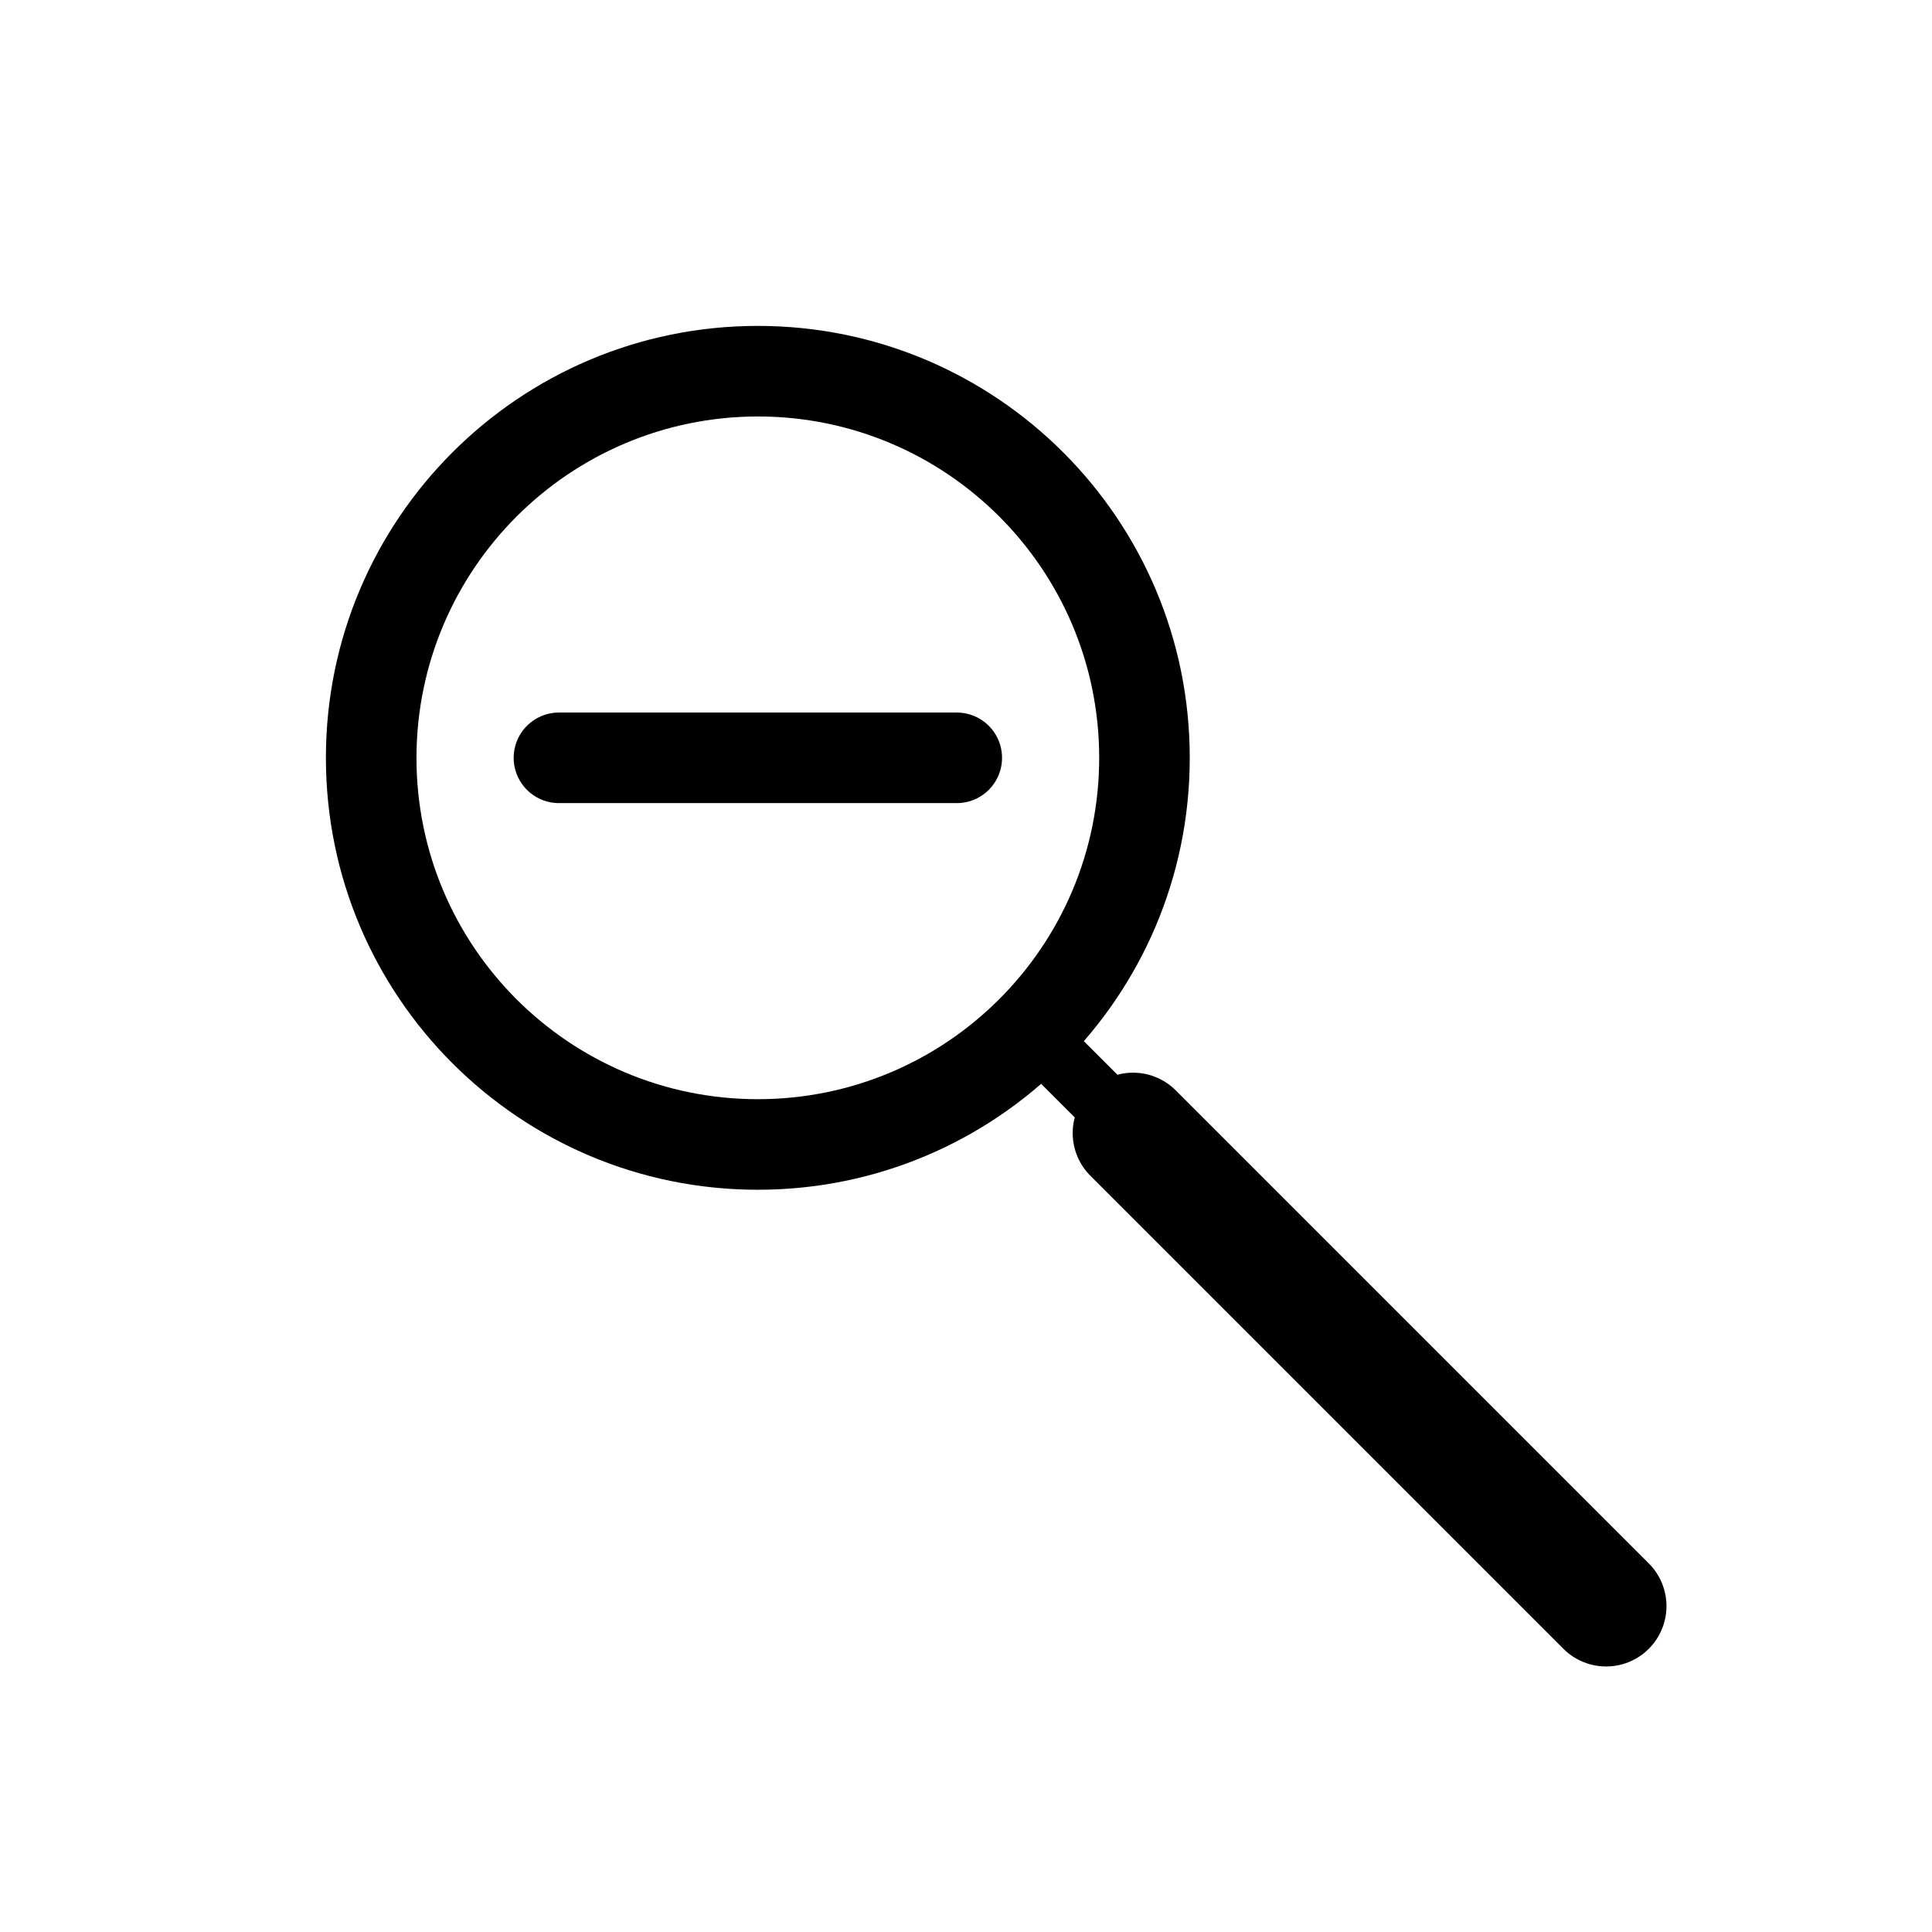
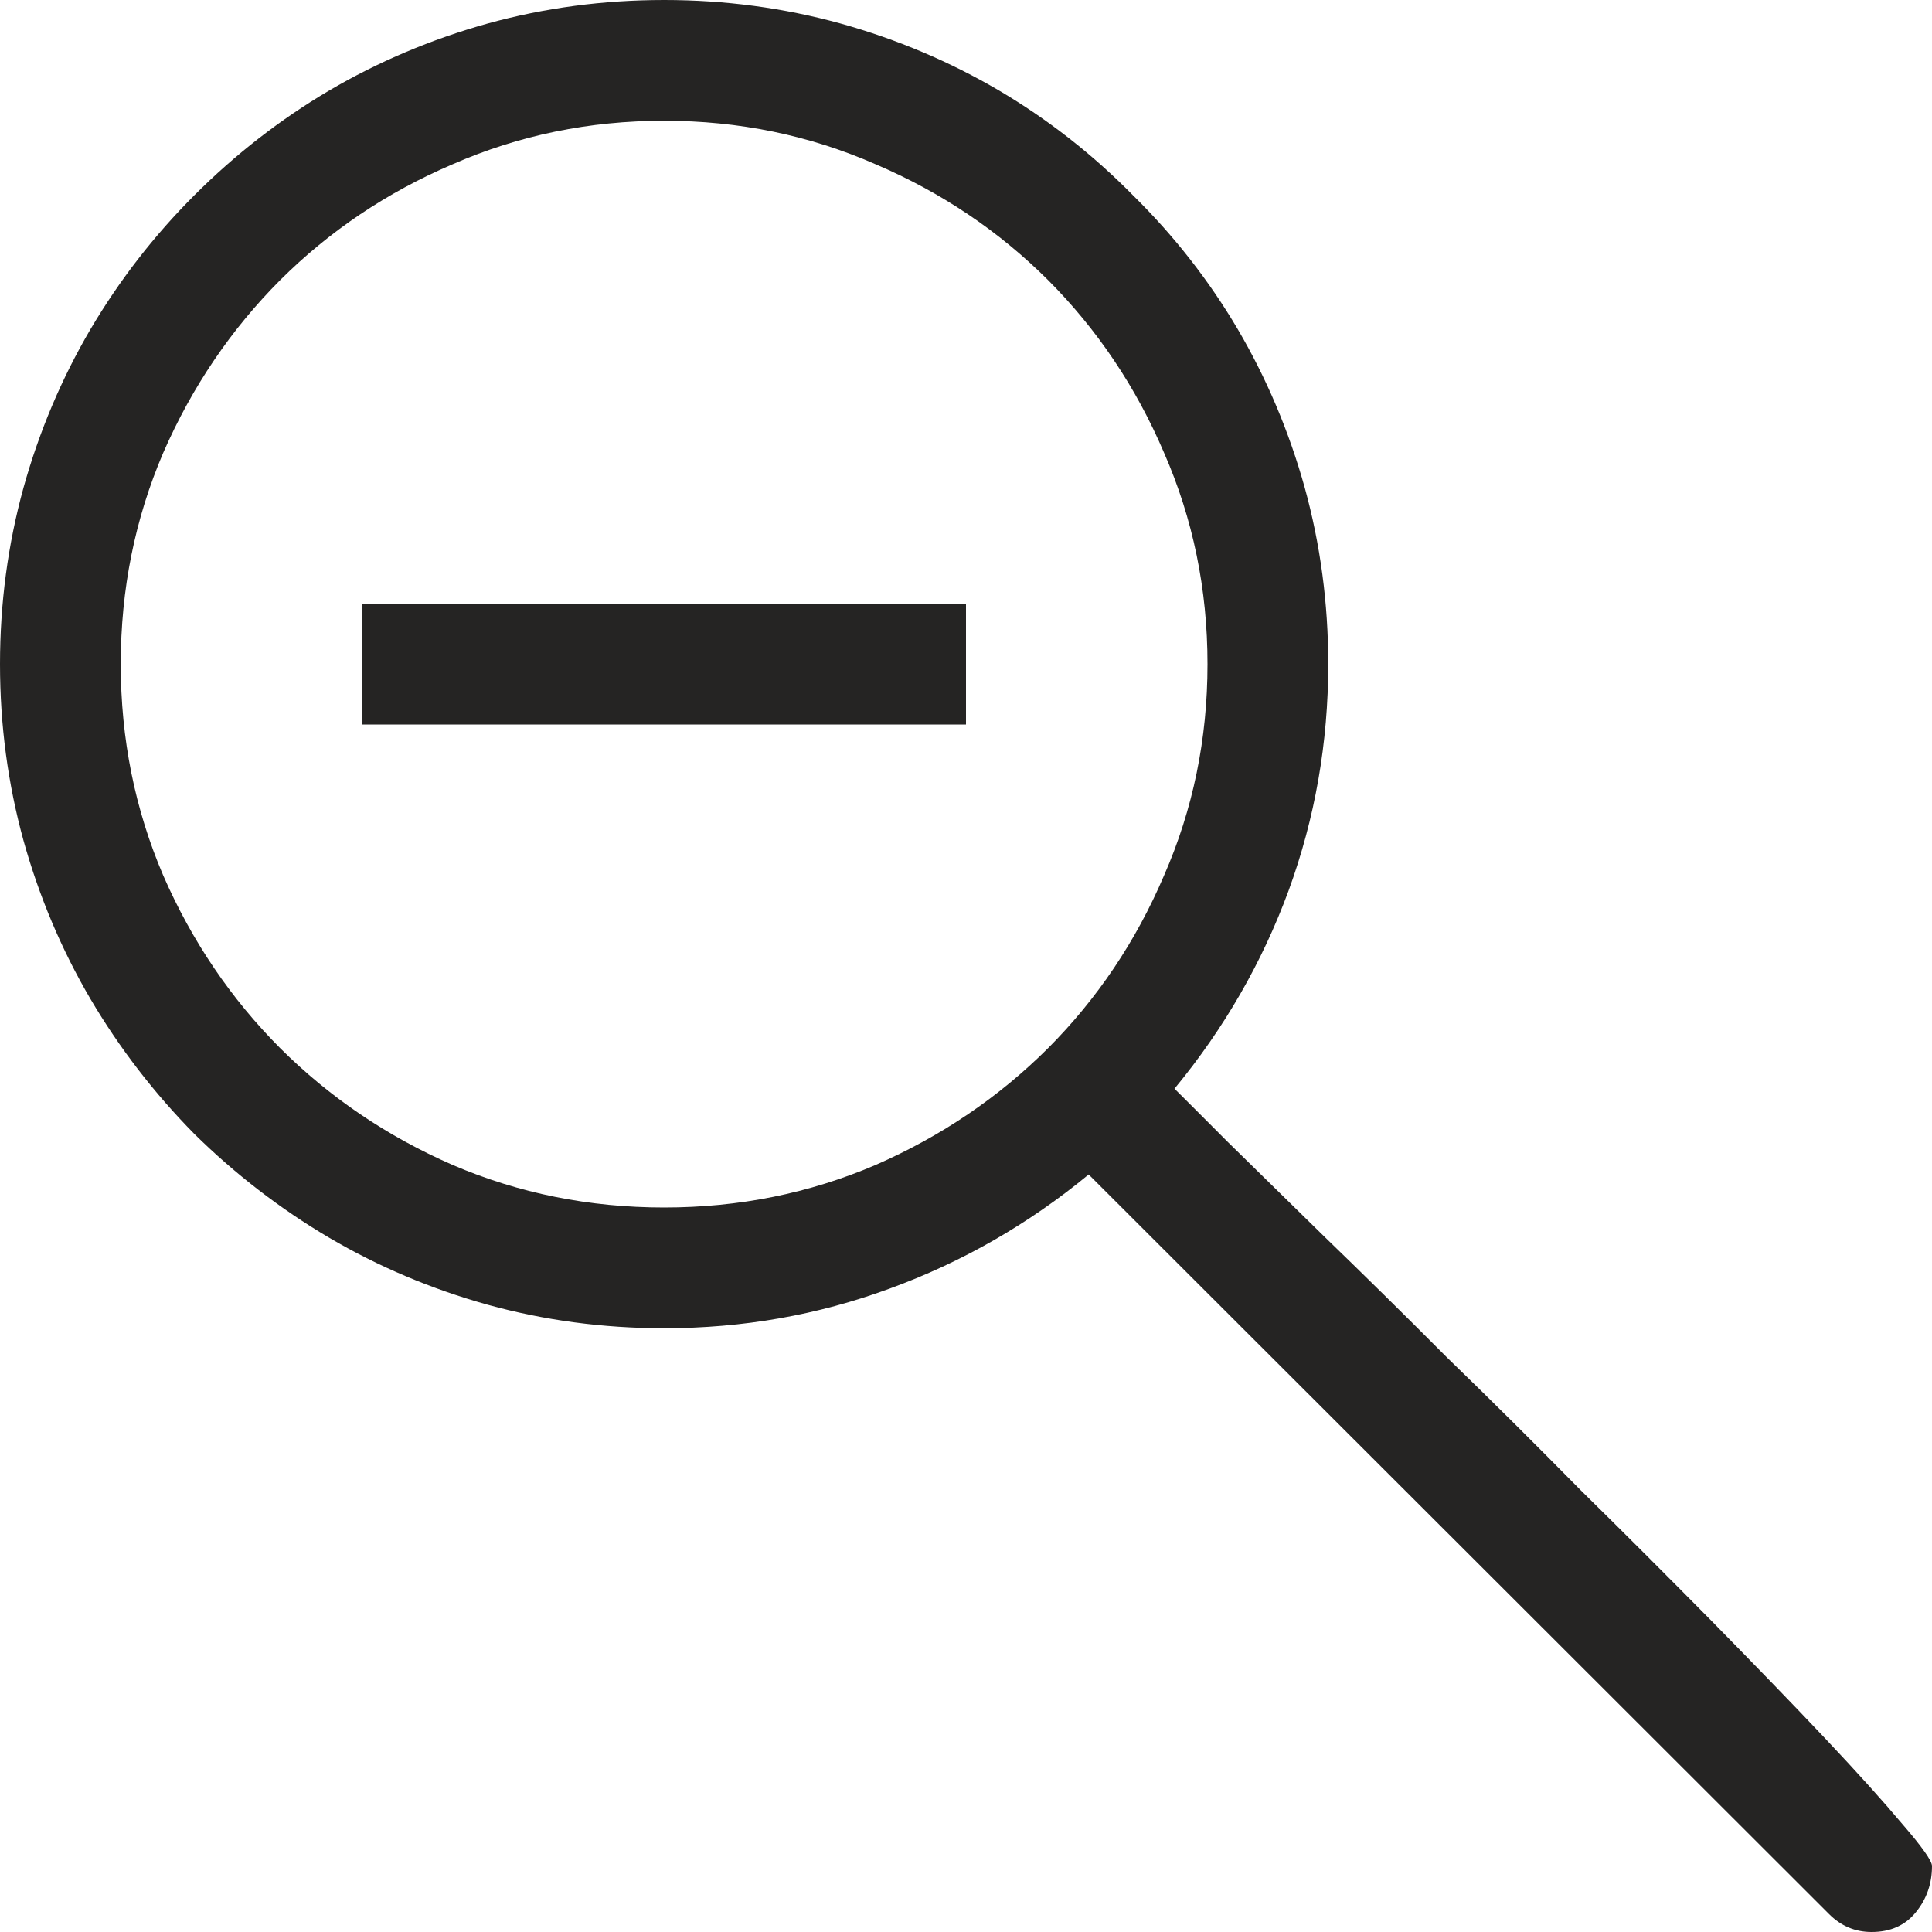
- <svg xmlns="http://www.w3.org/2000/svg" viewBox="0 0 32 32">
-   <path d="M12.552,6.898a5.654,5.654,0,1,1-5.654,5.654,5.66,5.66,0,0,1,5.654-5.654m0-1.5a7.154,7.154,0,1,0,7.154,7.154,7.154,7.154,0,0,0-7.154-7.154Z" />
-   <line x1="26.602" y1="26.602" x2="18.767" y2="18.767" style="fill:none;stroke:#000;stroke-linecap:round;stroke-miterlimit:10;stroke-width:2px" />
-   <line x1="9.258" y1="12.552" x2="15.847" y2="12.552" style="fill:none;stroke:#000;stroke-linecap:round;stroke-miterlimit:10;stroke-width:1.5px" />
-   <line x1="21.157" y1="21.157" x2="17.201" y2="17.201" style="fill:none;stroke:#000;stroke-linecap:round;stroke-miterlimit:10" />
+ <svg xmlns="http://www.w3.org/2000/svg" width="32" height="32" viewBox="0 0 12 12" fill="none">
+   <path d="M12 11.59C12 11.699 11.967 11.795 11.9 11.877C11.834 11.959 11.742 12 11.625 12C11.523 12 11.435 11.963 11.361 11.889L6.762 7.295C6.387 7.604 5.975 7.84 5.525 8.004C5.08 8.168 4.613 8.25 4.125 8.25C3.746 8.25 3.381 8.201 3.029 8.104C2.678 8.006 2.35 7.867 2.045 7.688C1.74 7.508 1.461 7.293 1.207 7.043C0.957 6.789 0.742 6.51 0.562 6.205C0.383 5.9 0.244 5.572 0.146 5.221C0.049 4.869 0 4.504 0 4.125C0 3.746 0.049 3.381 0.146 3.029C0.244 2.678 0.383 2.35 0.562 2.045C0.742 1.74 0.957 1.463 1.207 1.213C1.461 0.959 1.74 0.742 2.045 0.562C2.35 0.383 2.678 0.244 3.029 0.146C3.381 0.049 3.746 0 4.125 0C4.504 0 4.869 0.049 5.221 0.146C5.572 0.244 5.9 0.383 6.205 0.562C6.51 0.742 6.787 0.959 7.037 1.213C7.291 1.463 7.508 1.74 7.688 2.045C7.867 2.35 8.006 2.678 8.104 3.029C8.201 3.381 8.25 3.746 8.25 4.125C8.25 4.613 8.168 5.082 8.004 5.531C7.84 5.977 7.604 6.387 7.295 6.762C7.354 6.82 7.465 6.932 7.629 7.096C7.797 7.26 7.996 7.455 8.227 7.682C8.461 7.908 8.715 8.158 8.988 8.432C9.266 8.701 9.543 8.977 9.82 9.258C10.102 9.535 10.373 9.807 10.635 10.072C10.896 10.338 11.129 10.578 11.332 10.793C11.535 11.008 11.697 11.188 11.818 11.332C11.94 11.473 12 11.559 12 11.59ZM4.125 7.5C4.59 7.5 5.027 7.412 5.438 7.236C5.848 7.057 6.205 6.814 6.51 6.51C6.814 6.205 7.055 5.848 7.23 5.438C7.41 5.027 7.5 4.59 7.5 4.125C7.5 3.66 7.41 3.223 7.23 2.812C7.055 2.402 6.814 2.045 6.51 1.74C6.205 1.436 5.848 1.195 5.438 1.02C5.027 0.84 4.59 0.75 4.125 0.75C3.66 0.75 3.223 0.84 2.812 1.02C2.402 1.195 2.045 1.436 1.74 1.74C1.436 2.045 1.193 2.402 1.014 2.812C0.838 3.223 0.75 3.66 0.75 4.125C0.75 4.59 0.838 5.027 1.014 5.438C1.193 5.848 1.436 6.205 1.74 6.51C2.045 6.814 2.402 7.057 2.812 7.236C3.223 7.412 3.66 7.5 4.125 7.5ZM2.25 3.75H6V4.5H2.25V3.75Z" fill="#252423" />
</svg>
